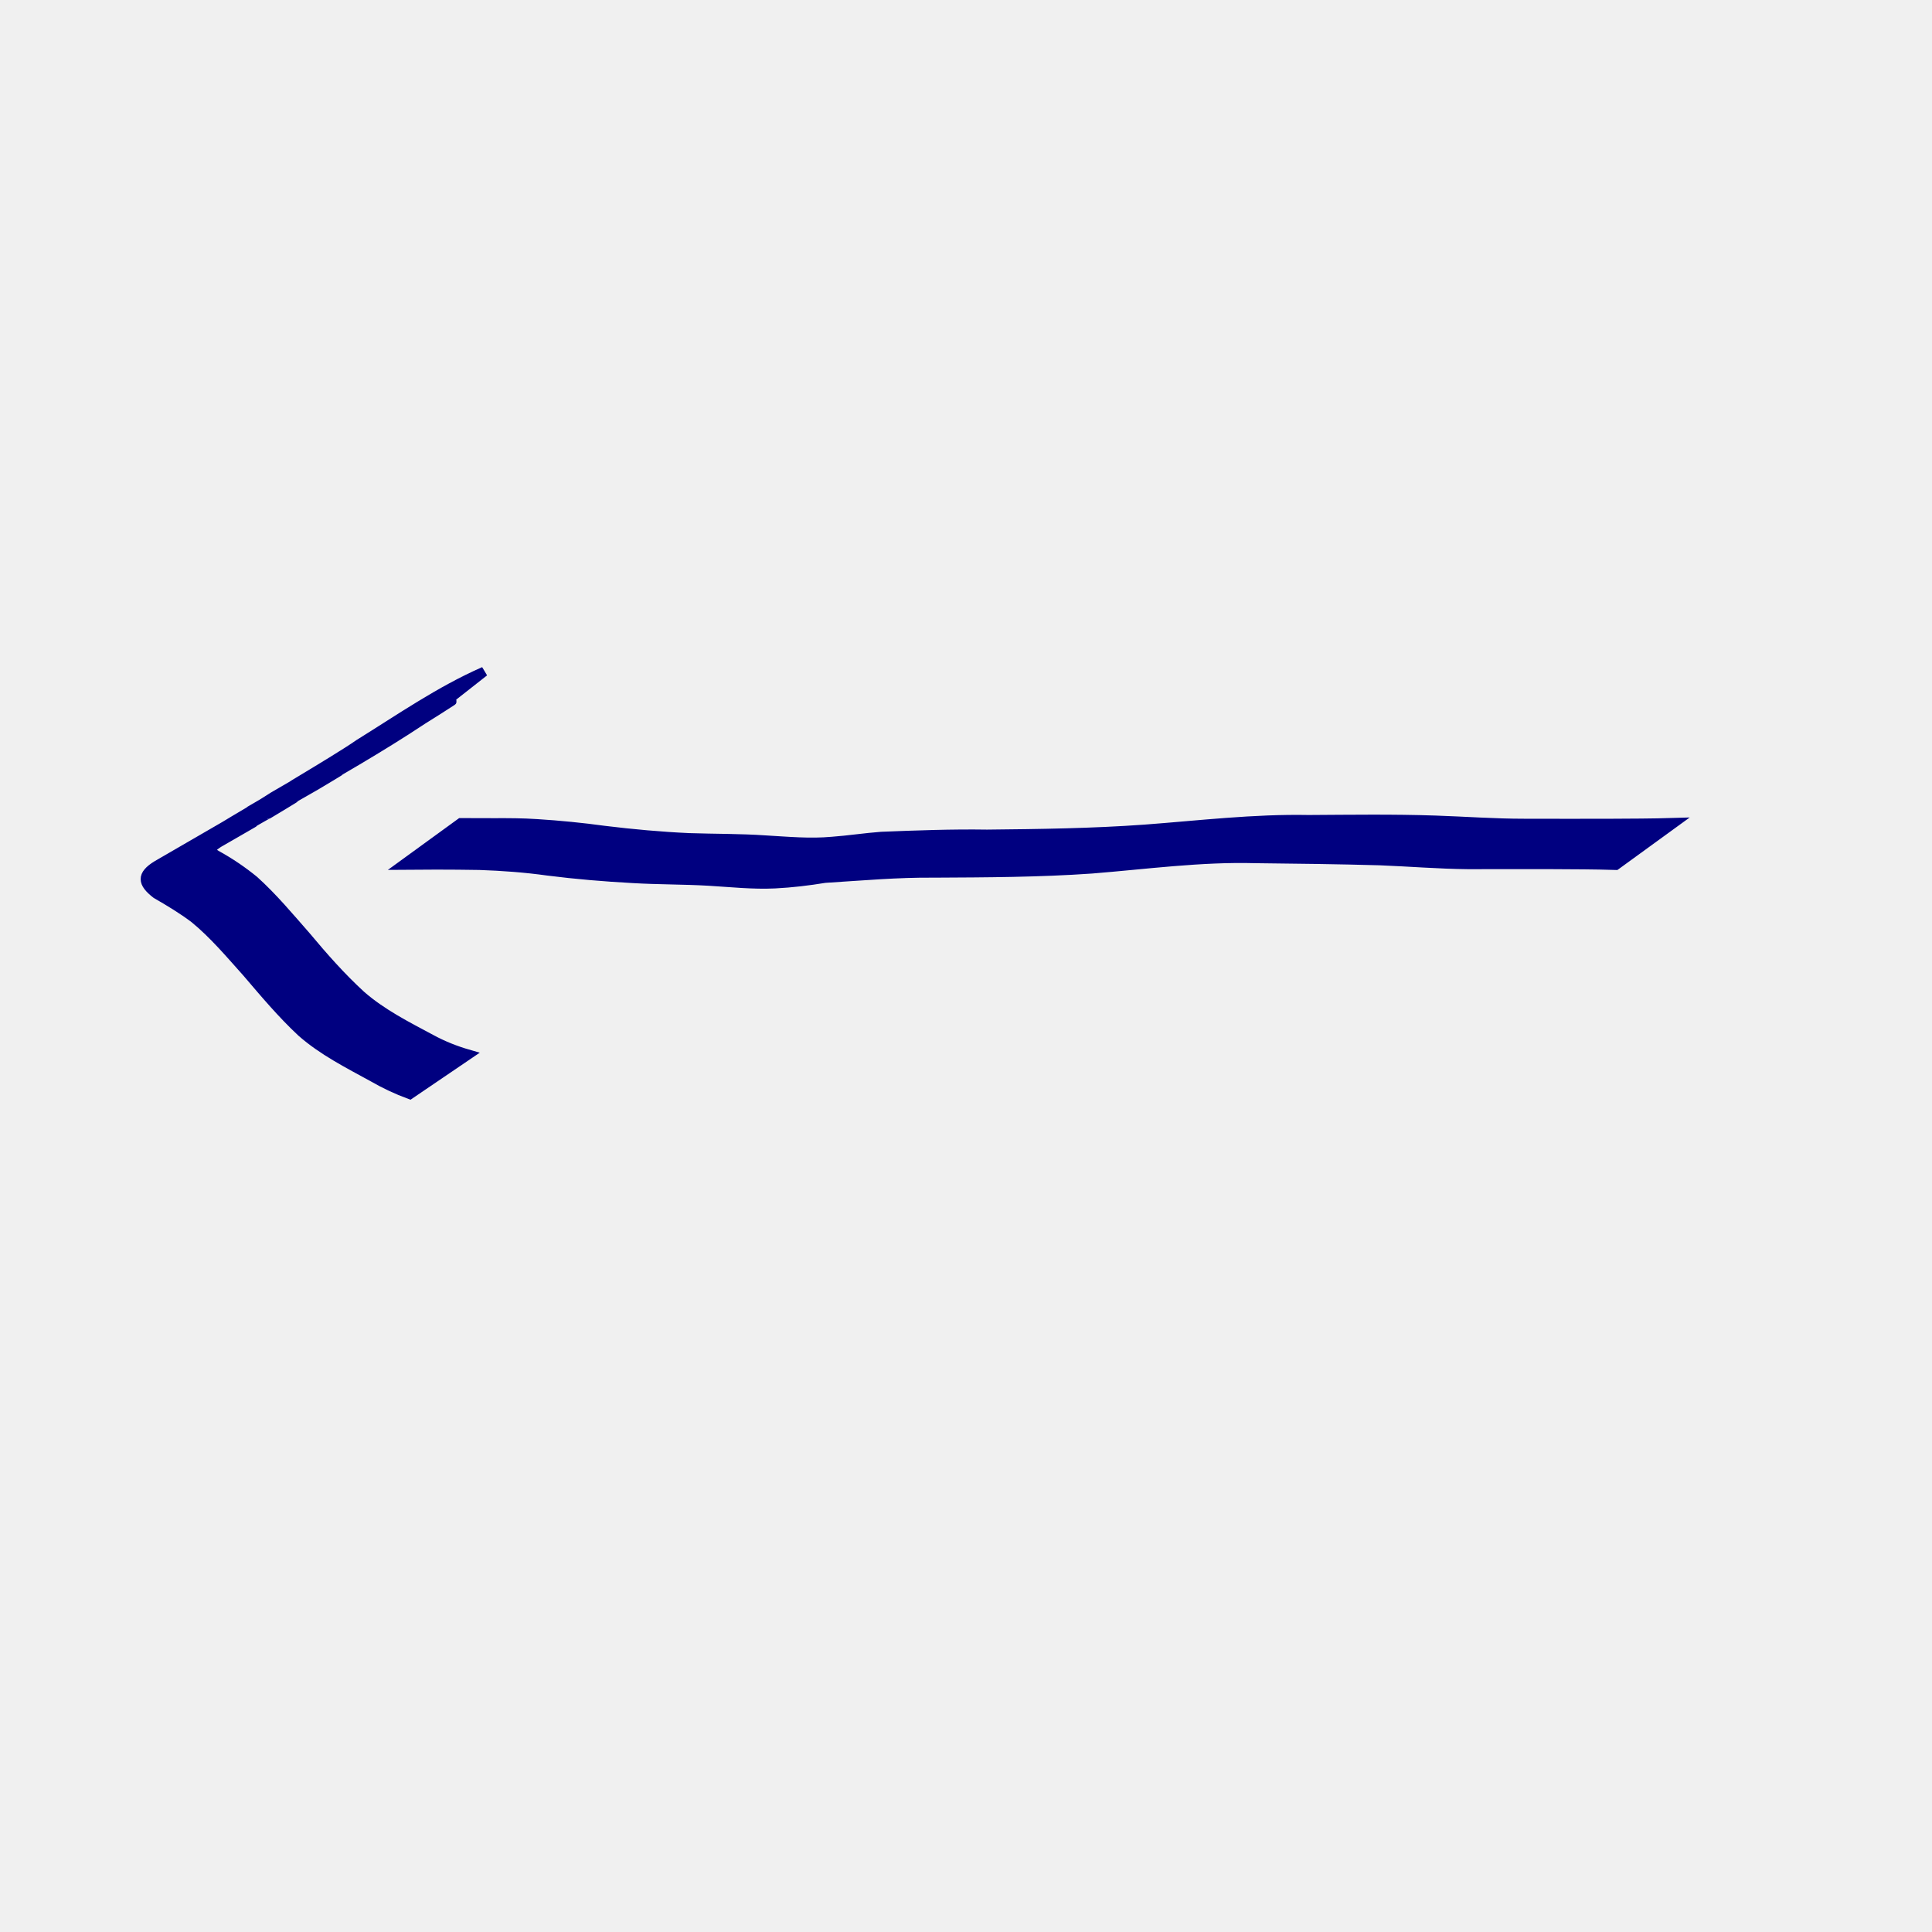
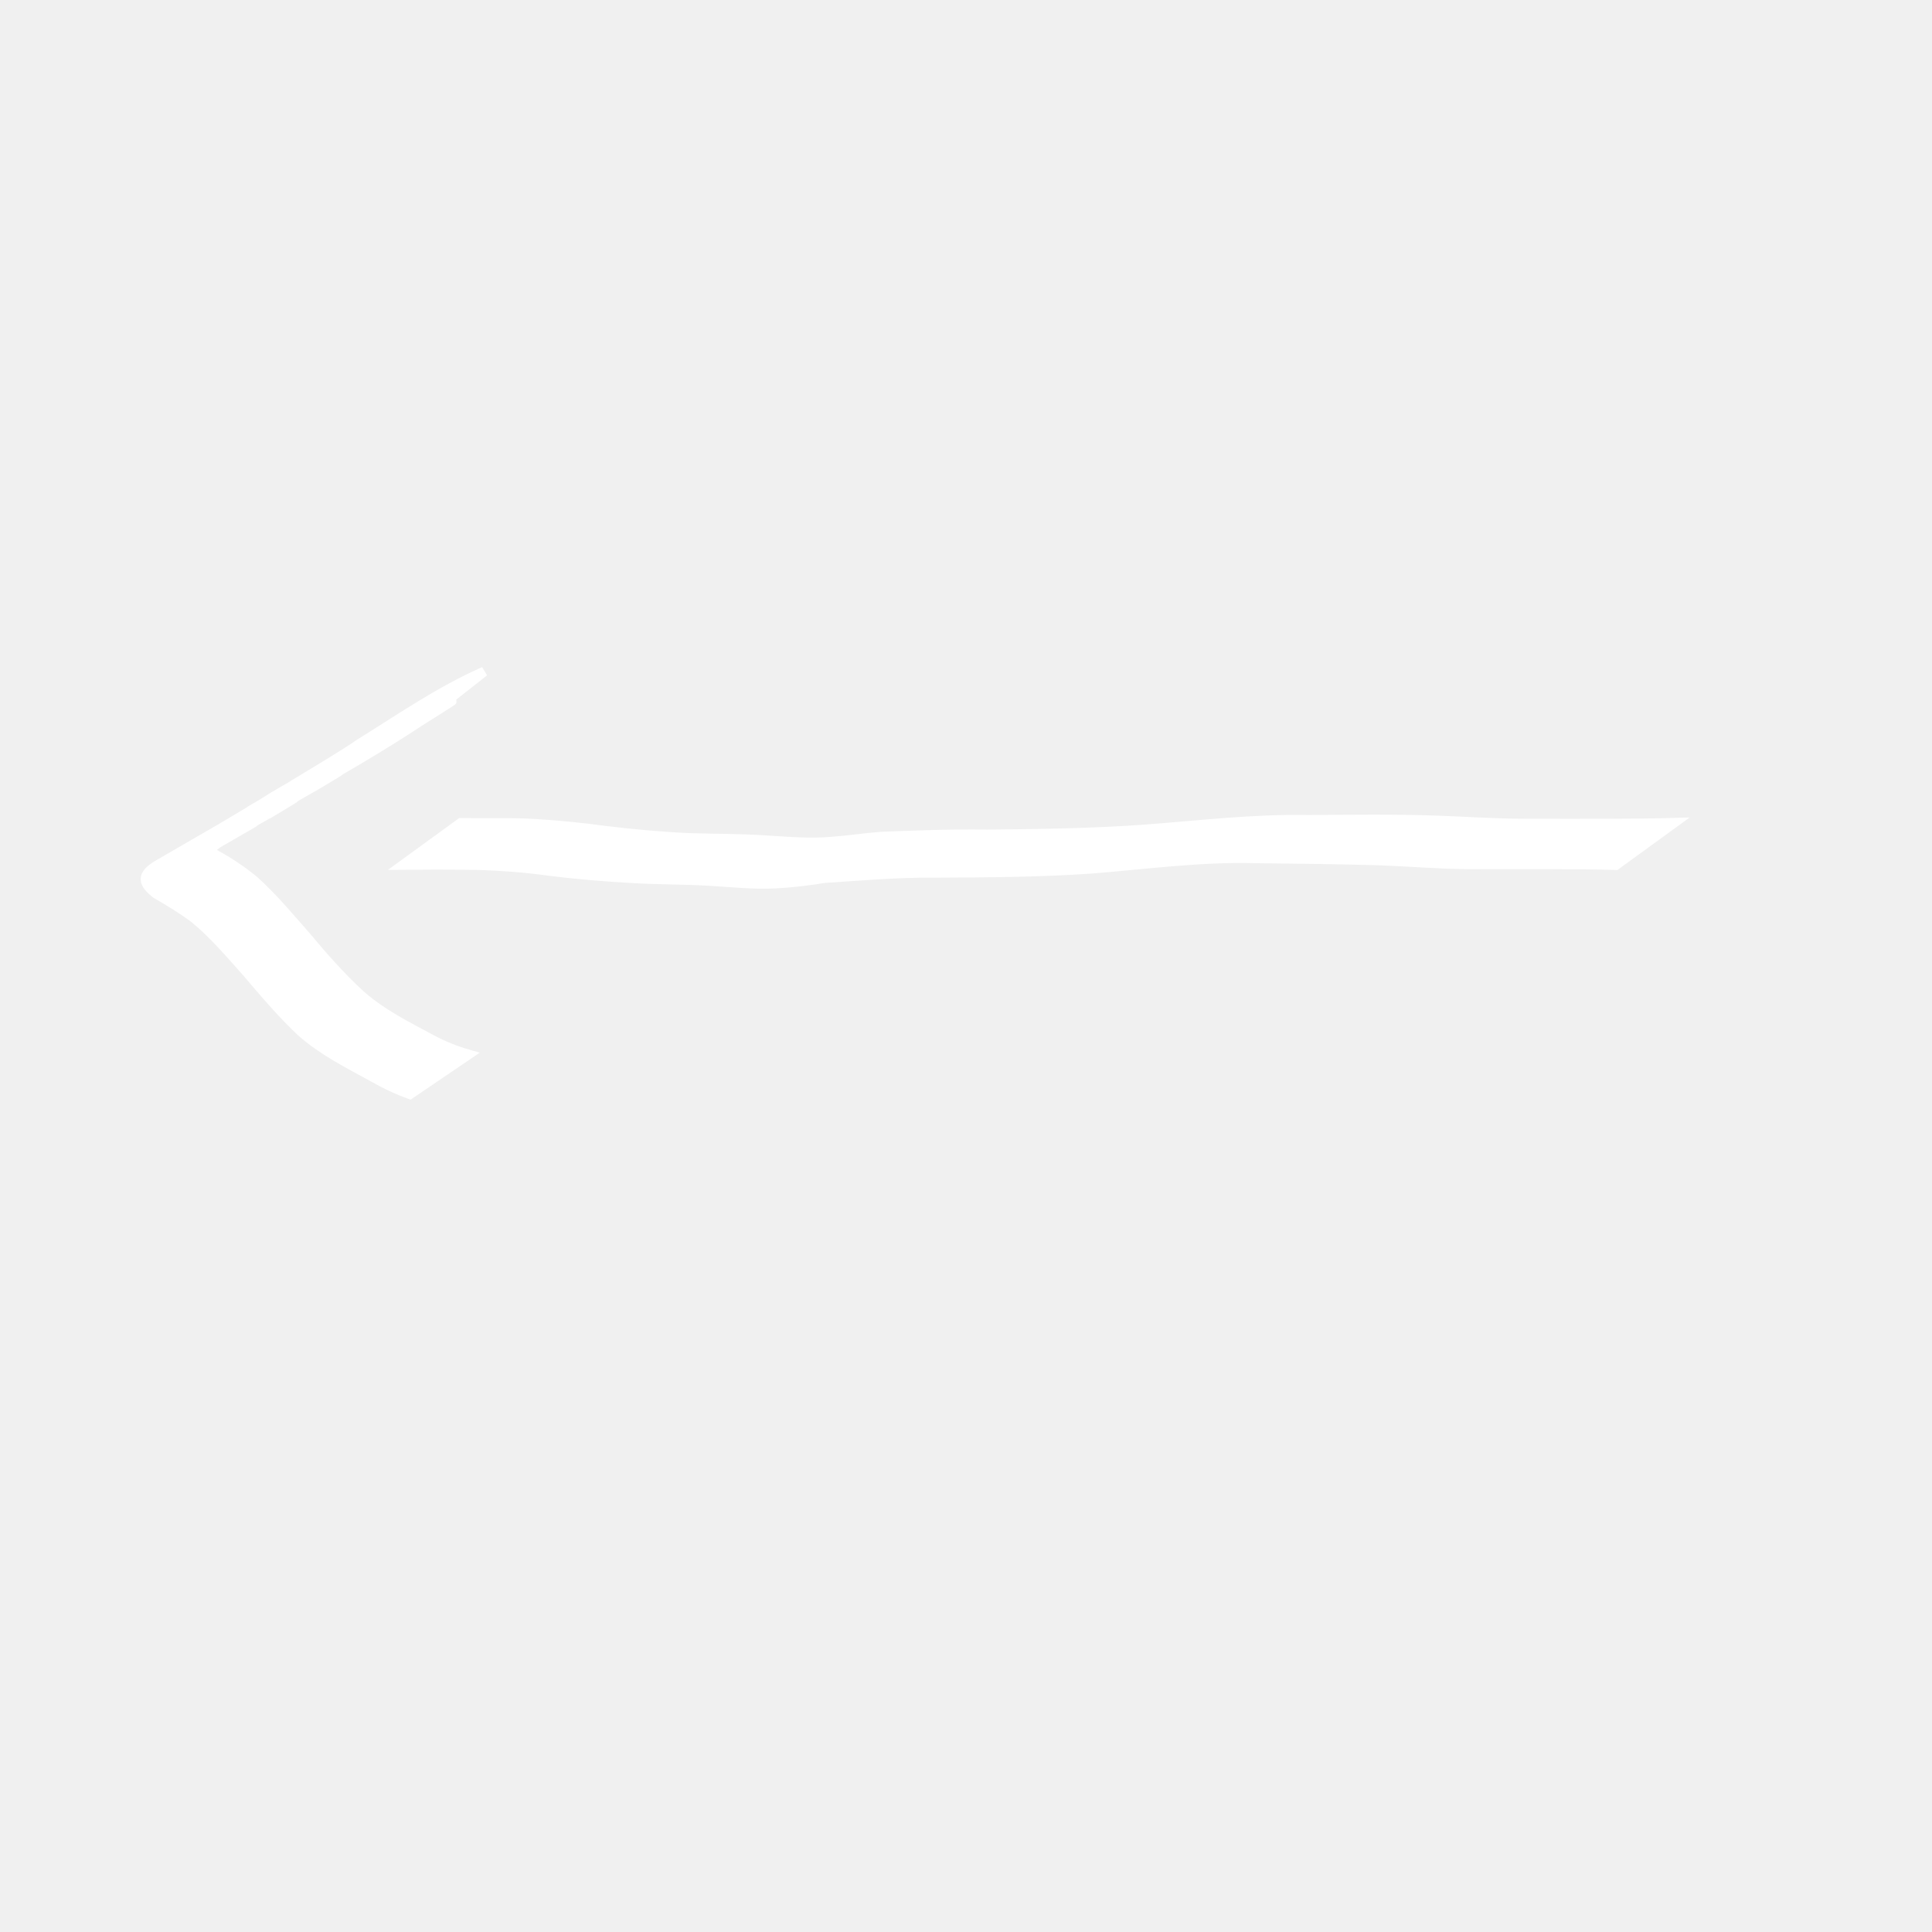
<svg xmlns="http://www.w3.org/2000/svg" width="200" height="200" id="svg2" version="1.1">
  <defs id="defs4" />
  <g id="layer1" transform="translate(0,-852.3622)">
-     <flowRoot xml:space="preserve" id="flowRoot2997" style="fill:black;stroke:none;stroke-opacity:1;stroke-width:1px;stroke-linejoin:miter;stroke-linecap:butt;fill-opacity:1;font-family:Sans;font-style:normal;font-weight:normal;font-size:20px;line-height:50%;letter-spacing:0px;word-spacing:0px">
+     <flowRoot xml:space="preserve" id="flowRoot2997" style="fill:#ffffff;stroke:#ffffff;stroke-opacity:1;stroke-width:1px;stroke-linejoin:miter;stroke-linecap:butt;fill-opacity:1;font-family:Sans;font-style:normal;font-weight:normal;font-size:20px;line-height:50%;letter-spacing:0px;word-spacing:0px">
      <flowRegion id="flowRegion2999">
-         <rect id="rect3001" width="91.924" height="90.409" x="98.995" y="95.954" />
+         <rect id="rect3001" width="91.924" height="90.409" x="98.995" y="95.954" style="fill:#ffffff;stroke:#ffffff" />
      </flowRegion>
      <flowPara id="flowPara3003" />
    </flowRoot>
-     <flowRoot xml:space="preserve" id="flowRoot3005" style="fill:black;stroke:none;stroke-opacity:1;stroke-width:1px;stroke-linejoin:miter;stroke-linecap:butt;fill-opacity:1;font-family:Sans;font-style:normal;font-weight:normal;font-size:20px;line-height:50%;letter-spacing:0px;word-spacing:0px">
+     <flowRoot xml:space="preserve" id="flowRoot3005" style="fill:#ffffff;stroke:#ffffff;stroke-opacity:1;stroke-width:1px;stroke-linejoin:miter;stroke-linecap:butt;fill-opacity:1;font-family:Sans;font-style:normal;font-weight:normal;font-size:20px;line-height:50%;letter-spacing:0px;word-spacing:0px">
      <flowRegion id="flowRegion3007">
-         <rect id="rect3009" width="114.652" height="87.378" x="77.277" y="103.025" />
+         <rect id="rect3009" width="114.652" height="87.378" x="77.277" y="103.025" style="fill:#ffffff;stroke:#ffffff" />
      </flowRegion>
      <flowPara id="flowPara3011" />
    </flowRoot>
-     <flowRoot xml:space="preserve" id="flowRoot3013" style="font-size:20px;font-style:normal;font-weight:normal;line-height:50%;letter-spacing:0px;word-spacing:0px;fill:#000000;fill-opacity:1;stroke:none;font-family:Sans" transform="translate(-73.23606,940.2455)">
+     <flowRoot xml:space="preserve" id="flowRoot3013" style="font-size:20px;font-style:normal;font-weight:normal;line-height:50%;letter-spacing:0px;word-spacing:0px;fill:#ffffff;fill-opacity:1;stroke:#ffffff;font-family:Sans" transform="translate(-73.23606,940.2455)">
      <flowRegion id="flowRegion3015">
-         <rect id="rect3017" width="110.612" height="102.53" x="236.881" y="87.873" />
+         <rect id="rect3017" width="110.612" height="102.53" x="236.881" y="87.873" style="fill:#ffffff;stroke:#ffffff" />
      </flowRegion>
-       <flowPara id="flowPara3019" style="font-size:56px;font-weight:bold;fill:#000080;stroke:#f2f2f2;-inkscape-font-specification:Sans Bold">2</flowPara>
+       <flowPara id="flowPara3019" style="font-size:56px;font-weight:bold;fill:#ffffff;stroke:#ffffff;-inkscape-font-specification:Sans Bold">2</flowPara>
    </flowRoot>
-     <path style="fill:#000080;stroke:#000080" id="path3277" d="m 167.277,89.559 c -2.207,-0.071 -4.416,-0.071 -6.623,-0.084 -2.889,-0.01 -5.779,7.93e-4 -8.668,0.003 -3.057,-0.03 -6.107,-0.284 -9.162,-0.403 -4.281,-0.119 -8.563,-0.175 -12.845,-0.218 -5.675,-0.157 -11.317,0.62 -16.963,1.072 -5.426,0.379 -10.868,0.399 -16.304,0.426 -3.779,-0.037 -7.545,0.304 -11.314,0.539 -1.716,0.282 -3.435,0.488 -5.172,0.575 -2.286,0.111 -4.567,-0.14 -6.847,-0.276 -2.618,-0.153 -5.243,-0.119 -7.86,-0.276 -2.941,-0.16 -5.88,-0.404 -8.802,-0.775 -2.347,-0.329 -4.71,-0.502 -7.077,-0.583 -1.488,-0.033 -2.977,-0.03 -4.465,-0.038 -1.156,5.52e-4 -2.313,0.012 -3.469,0.02 0,0 5.99,-4.353 5.99,-4.353 l 0,0 c 1.144,0.004 2.288,0.011 3.432,0.009 1.482,-0.007 2.965,-0.003 4.445,0.096 2.345,0.146 4.683,0.378 7.012,0.697 2.902,0.355 5.816,0.621 8.738,0.753 2.642,0.09 5.289,0.054 7.928,0.238 2.292,0.133 4.588,0.35 6.884,0.141 1.707,-0.125 3.397,-0.389 5.104,-0.516 3.643,-0.143 7.289,-0.282 10.935,-0.225 5.453,-0.054 10.909,-0.127 16.35,-0.519 5.643,-0.423 11.28,-1.104 16.949,-0.994 4.369,-0.025 8.739,-0.091 13.106,0.058 3.074,0.103 6.144,0.332 9.219,0.329 2.887,0.002 5.773,0.013 8.66,0.003 2.285,-0.013 4.57,-0.014 6.854,-0.084 0,0 -6.032,4.383 -6.032,4.383 z" transform="translate(0,852.3622)" />
-     <path style="fill:#000080;stroke:#000080" id="path3289" d="m 44.234,74.145 c -0.189,0.065 -0.386,0.111 -0.567,0.195 -0.313,0.145 -3.498,1.982 -1.82,1.034 4.05,-2.287 6.831,-4.004 3.415,-1.837 -0.501,0.318 -1.004,0.63 -1.506,0.945 -4.483,2.978 -9.163,5.627 -13.82,8.32 1.695,-0.972 3.381,-1.96 5.084,-2.917 0.388,-0.218 -0.757,0.47 -1.138,0.7 -0.398,0.241 -0.796,0.483 -1.199,0.716 -2.447,1.416 -4.919,2.79 -7.351,4.231 -1.656,0.981 3.337,-1.92 5.021,-2.851 0.389,-0.215 -0.756,0.468 -1.134,0.703 -4.028,2.428 2.552,-1.529 -8.389,4.877 -1.712,1.002 6.883,-3.948 5.159,-2.967 -2.417,1.375 -4.824,2.768 -7.237,4.149 -0.329,0.189 -1.32,0.75 -0.991,0.56 1.771,-1.02 3.545,-2.035 5.317,-3.052 -0.481,0.312 -0.71,0.426 -1.108,0.792 -0.419,0.385 0.168,0.606 0.484,0.814 1.355,0.749 2.637,1.619 3.835,2.597 1.962,1.77 3.662,3.814 5.404,5.798 1.786,2.139 3.612,4.209 5.666,6.093 2.173,1.899 4.738,3.186 7.261,4.538 1.235,0.673 2.535,1.188 3.883,1.576 0,0 -6.076,4.126 -6.076,4.126 l 0,0 c -1.318,-0.486 -2.588,-1.081 -3.807,-1.784 -2.557,-1.407 -5.187,-2.72 -7.395,-4.665 -2.053,-1.913 -3.838,-4.049 -5.66,-6.18 -1.741,-1.94 -3.431,-3.958 -5.455,-5.612 -1.244,-0.932 -2.575,-1.734 -3.922,-2.508 -1.447,-1.119 -1.592,-1.948 0.096,-2.967 2.373,-1.375 4.744,-2.755 7.12,-4.125 0.324,-0.187 1.304,-0.736 0.981,-0.546 -1.714,1.007 -6.878,3.987 -5.154,2.998 24.086,-13.822 -3.994,2.237 3.273,-1.912 3.877,-2.375 14.838,-8.684 3.473,-2.1 -0.397,0.23 0.797,-0.456 1.19,-0.694 0.377,-0.228 0.745,-0.47 1.117,-0.706 2.419,-1.407 4.838,-2.813 7.258,-4.22 -11.434,6.636 -0.708,0.431 1.614,-1.222 4.242,-2.63 8.379,-5.513 12.958,-7.522 0,0 -5.883,4.626 -5.883,4.626 z" transform="translate(0,852.3622)" />
+     <path style="fill:#ffffff;stroke:#ffffff" id="path3277" d="m 167.277,89.559 c -2.207,-0.071 -4.416,-0.071 -6.623,-0.084 -2.889,-0.01 -5.779,7.93e-4 -8.668,0.003 -3.057,-0.03 -6.107,-0.284 -9.162,-0.403 -4.281,-0.119 -8.563,-0.175 -12.845,-0.218 -5.675,-0.157 -11.317,0.62 -16.963,1.072 -5.426,0.379 -10.868,0.399 -16.304,0.426 -3.779,-0.037 -7.545,0.304 -11.314,0.539 -1.716,0.282 -3.435,0.488 -5.172,0.575 -2.286,0.111 -4.567,-0.14 -6.847,-0.276 -2.618,-0.153 -5.243,-0.119 -7.86,-0.276 -2.941,-0.16 -5.88,-0.404 -8.802,-0.775 -2.347,-0.329 -4.71,-0.502 -7.077,-0.583 -1.488,-0.033 -2.977,-0.03 -4.465,-0.038 -1.156,5.52e-4 -2.313,0.012 -3.469,0.02 0,0 5.99,-4.353 5.99,-4.353 l 0,0 c 1.144,0.004 2.288,0.011 3.432,0.009 1.482,-0.007 2.965,-0.003 4.445,0.096 2.345,0.146 4.683,0.378 7.012,0.697 2.902,0.355 5.816,0.621 8.738,0.753 2.642,0.09 5.289,0.054 7.928,0.238 2.292,0.133 4.588,0.35 6.884,0.141 1.707,-0.125 3.397,-0.389 5.104,-0.516 3.643,-0.143 7.289,-0.282 10.935,-0.225 5.453,-0.054 10.909,-0.127 16.35,-0.519 5.643,-0.423 11.28,-1.104 16.949,-0.994 4.369,-0.025 8.739,-0.091 13.106,0.058 3.074,0.103 6.144,0.332 9.219,0.329 2.887,0.002 5.773,0.013 8.66,0.003 2.285,-0.013 4.57,-0.014 6.854,-0.084 0,0 -6.032,4.383 -6.032,4.383 z" transform="translate(0,852.3622)" />
+     <path style="fill:#ffffff;stroke:#ffffff" id="path3289" d="m 44.234,74.145 c -0.189,0.065 -0.386,0.111 -0.567,0.195 -0.313,0.145 -3.498,1.982 -1.82,1.034 4.05,-2.287 6.831,-4.004 3.415,-1.837 -0.501,0.318 -1.004,0.63 -1.506,0.945 -4.483,2.978 -9.163,5.627 -13.82,8.32 1.695,-0.972 3.381,-1.96 5.084,-2.917 0.388,-0.218 -0.757,0.47 -1.138,0.7 -0.398,0.241 -0.796,0.483 -1.199,0.716 -2.447,1.416 -4.919,2.79 -7.351,4.231 -1.656,0.981 3.337,-1.92 5.021,-2.851 0.389,-0.215 -0.756,0.468 -1.134,0.703 -4.028,2.428 2.552,-1.529 -8.389,4.877 -1.712,1.002 6.883,-3.948 5.159,-2.967 -2.417,1.375 -4.824,2.768 -7.237,4.149 -0.329,0.189 -1.32,0.75 -0.991,0.56 1.771,-1.02 3.545,-2.035 5.317,-3.052 -0.481,0.312 -0.71,0.426 -1.108,0.792 -0.419,0.385 0.168,0.606 0.484,0.814 1.355,0.749 2.637,1.619 3.835,2.597 1.962,1.77 3.662,3.814 5.404,5.798 1.786,2.139 3.612,4.209 5.666,6.093 2.173,1.899 4.738,3.186 7.261,4.538 1.235,0.673 2.535,1.188 3.883,1.576 0,0 -6.076,4.126 -6.076,4.126 l 0,0 c -1.318,-0.486 -2.588,-1.081 -3.807,-1.784 -2.557,-1.407 -5.187,-2.72 -7.395,-4.665 -2.053,-1.913 -3.838,-4.049 -5.66,-6.18 -1.741,-1.94 -3.431,-3.958 -5.455,-5.612 -1.244,-0.932 -2.575,-1.734 -3.922,-2.508 -1.447,-1.119 -1.592,-1.948 0.096,-2.967 2.373,-1.375 4.744,-2.755 7.12,-4.125 0.324,-0.187 1.304,-0.736 0.981,-0.546 -1.714,1.007 -6.878,3.987 -5.154,2.998 24.086,-13.822 -3.994,2.237 3.273,-1.912 3.877,-2.375 14.838,-8.684 3.473,-2.1 -0.397,0.23 0.797,-0.456 1.19,-0.694 0.377,-0.228 0.745,-0.47 1.117,-0.706 2.419,-1.407 4.838,-2.813 7.258,-4.22 -11.434,6.636 -0.708,0.431 1.614,-1.222 4.242,-2.63 8.379,-5.513 12.958,-7.522 0,0 -5.883,4.626 -5.883,4.626 z" transform="translate(0,852.3622)" />
  </g>
</svg>
